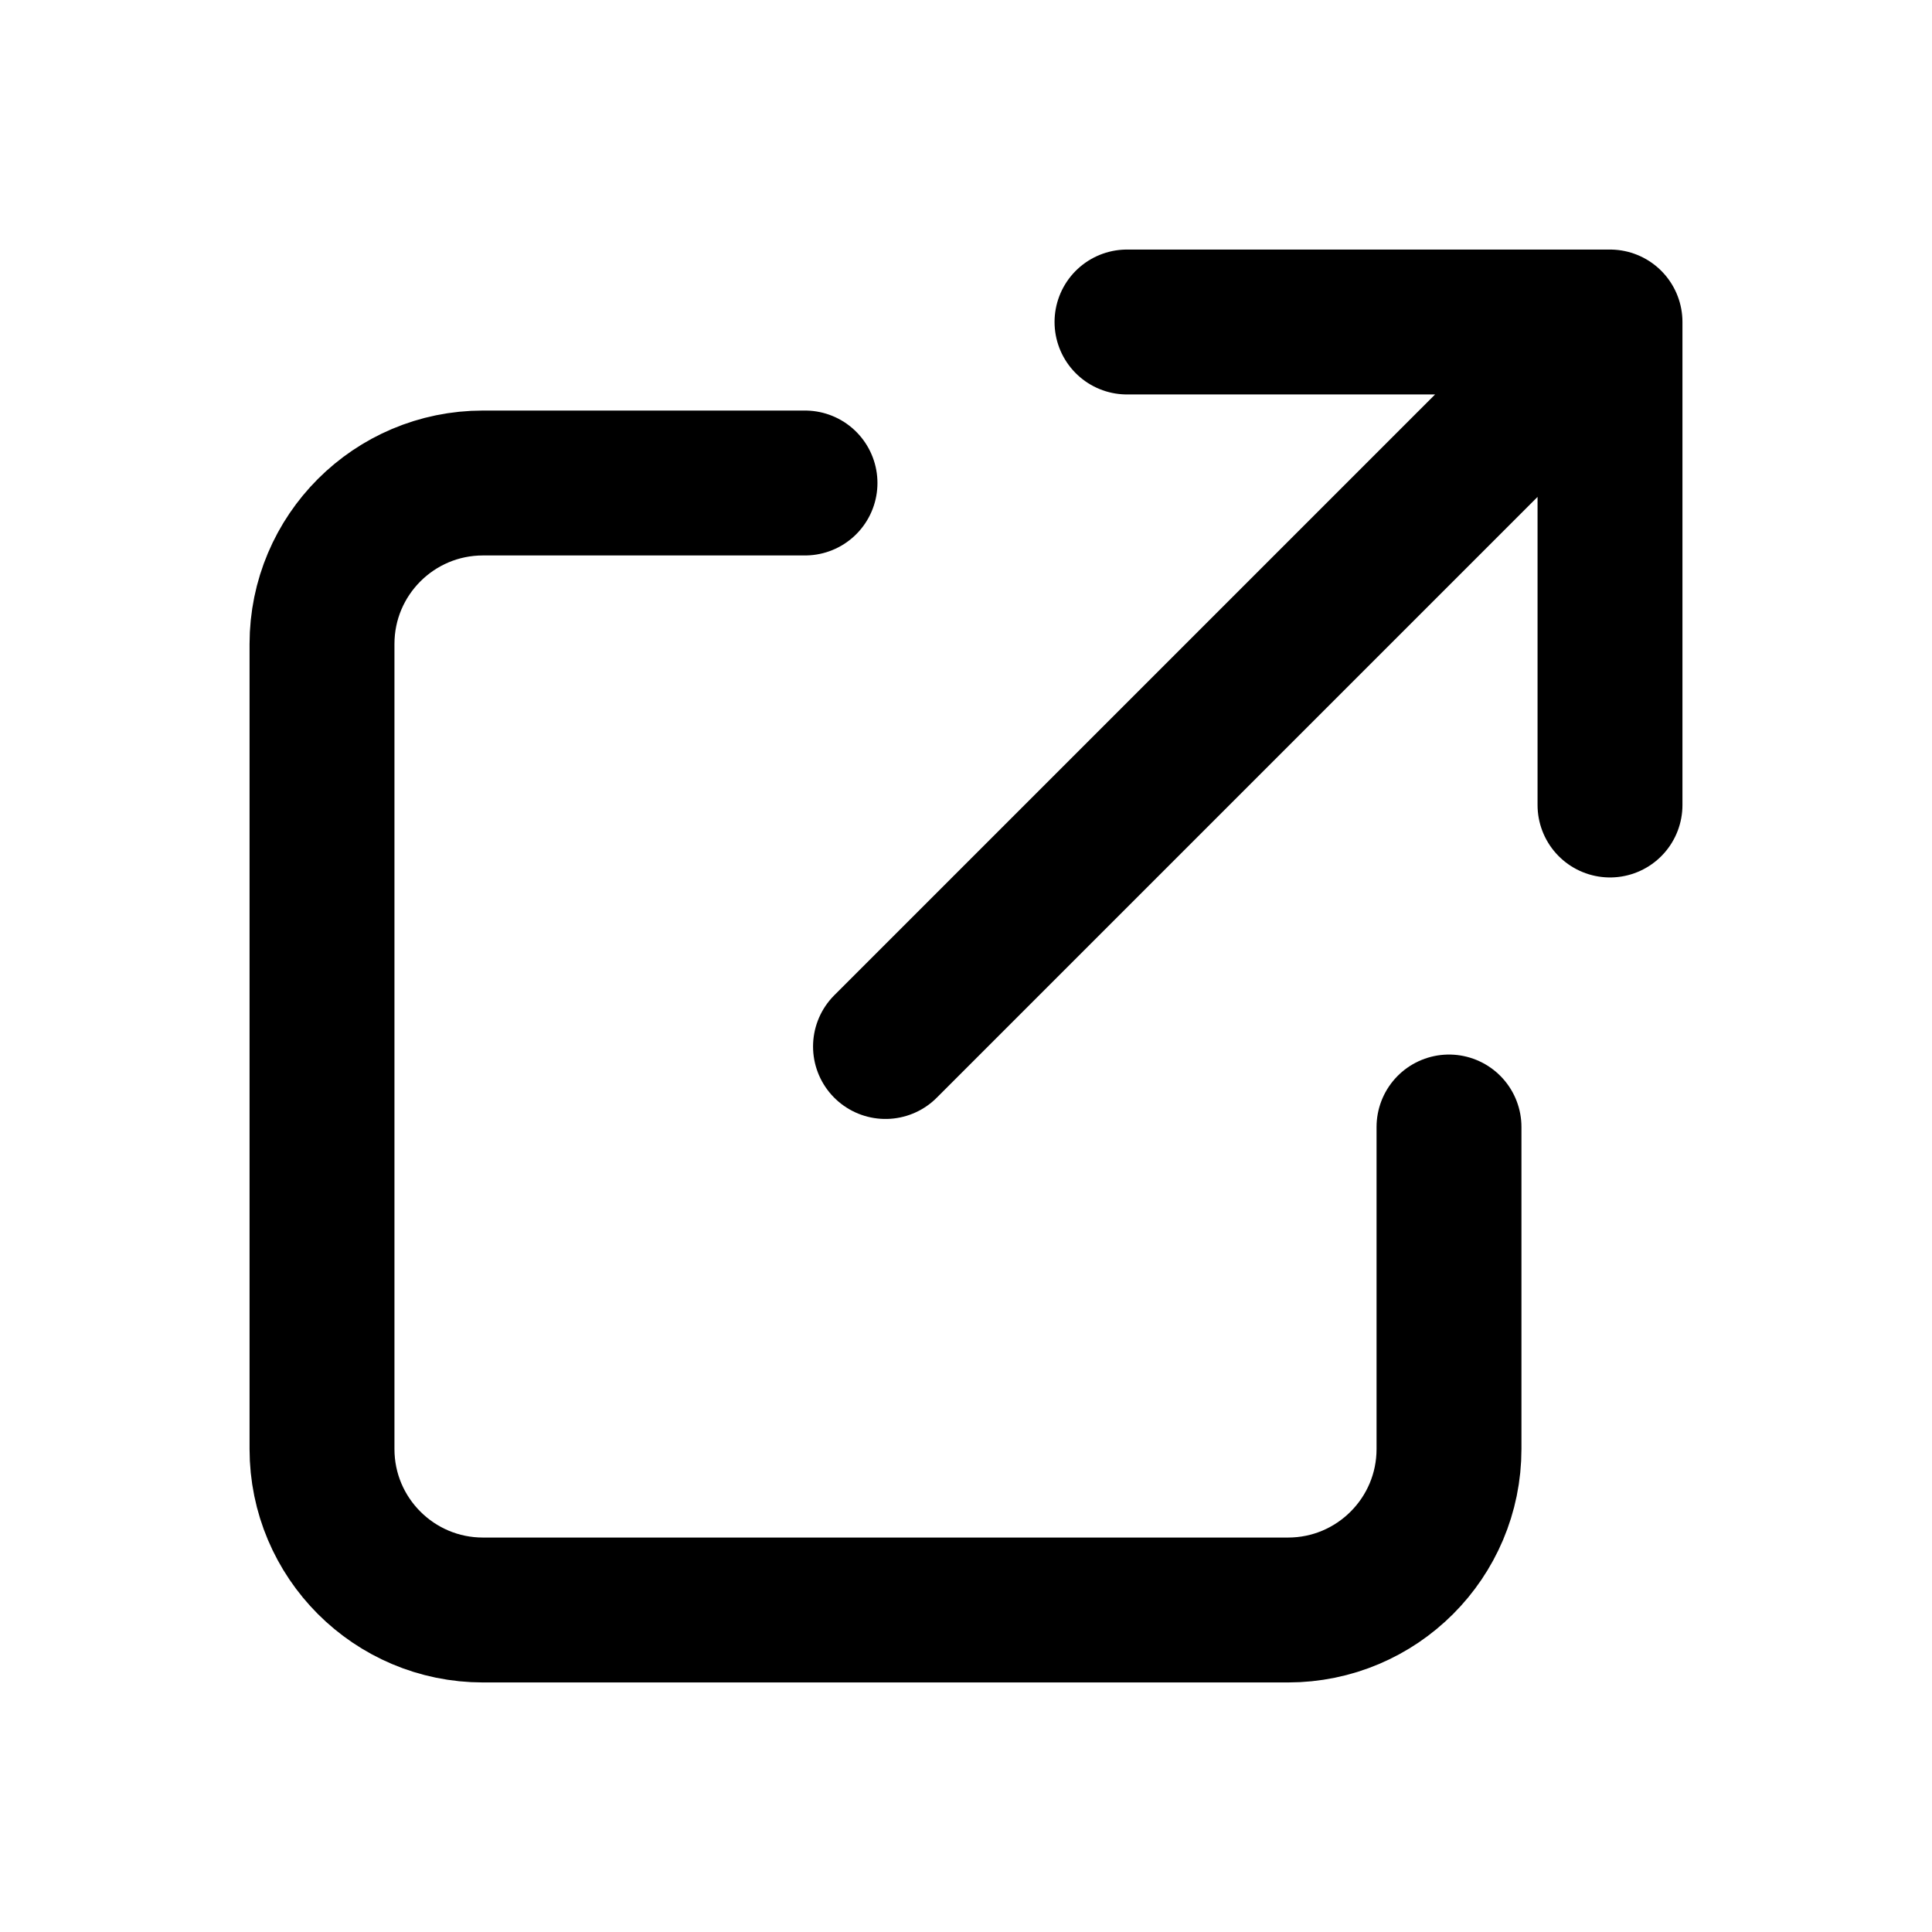
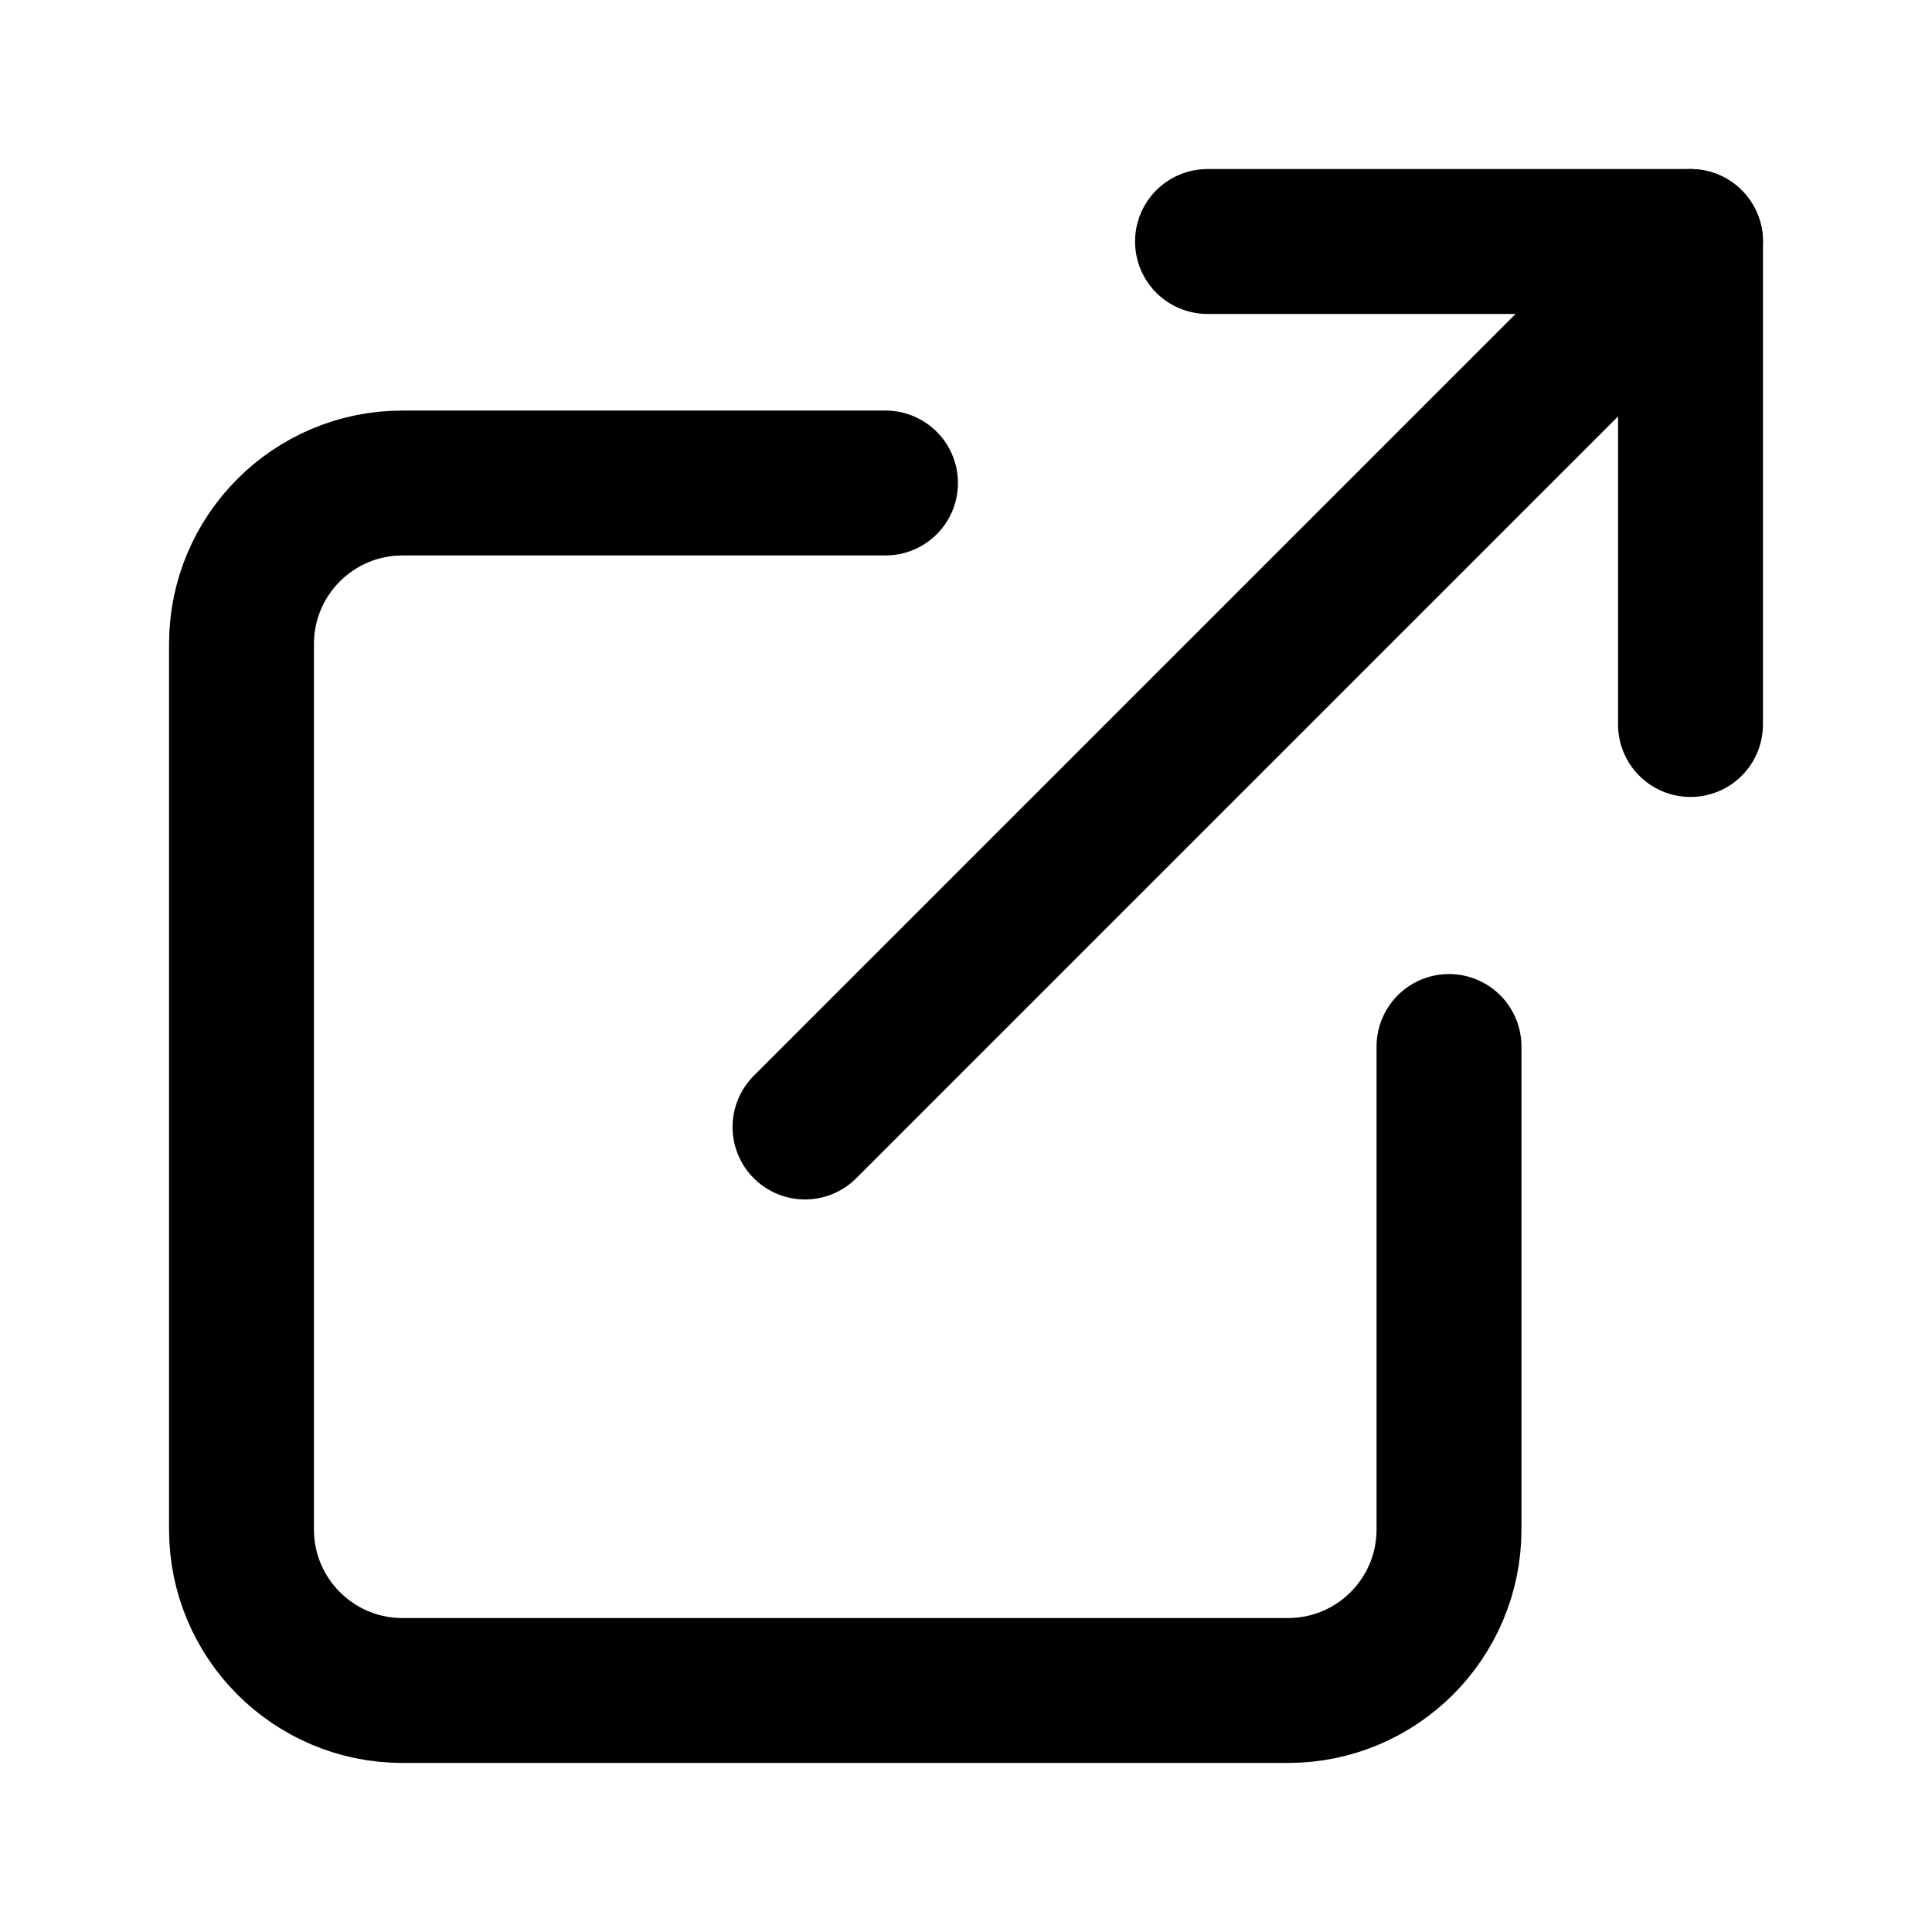
<svg xmlns="http://www.w3.org/2000/svg" viewBox="0 0 24 24" fill="none" stroke="currentColor" stroke-width="1.8" stroke-linecap="round" stroke-linejoin="round">
-   <path d="M14 4h6v6M20 4l-9 9M18 14v4a2 2 0 0 1-2 2H6a2 2 0 0 1-2-2V8a2 2 0 0 1 2-2h4" />
+   <path d="M15 3h6v6" />
+   <path d="M10 14 21 3" />
+   <path d="M18 13v6a2 2 0 0 1-2 2H5a2 2 0 0 1-2-2V8a2 2 0 0 1 2-2h6" />
</svg>
